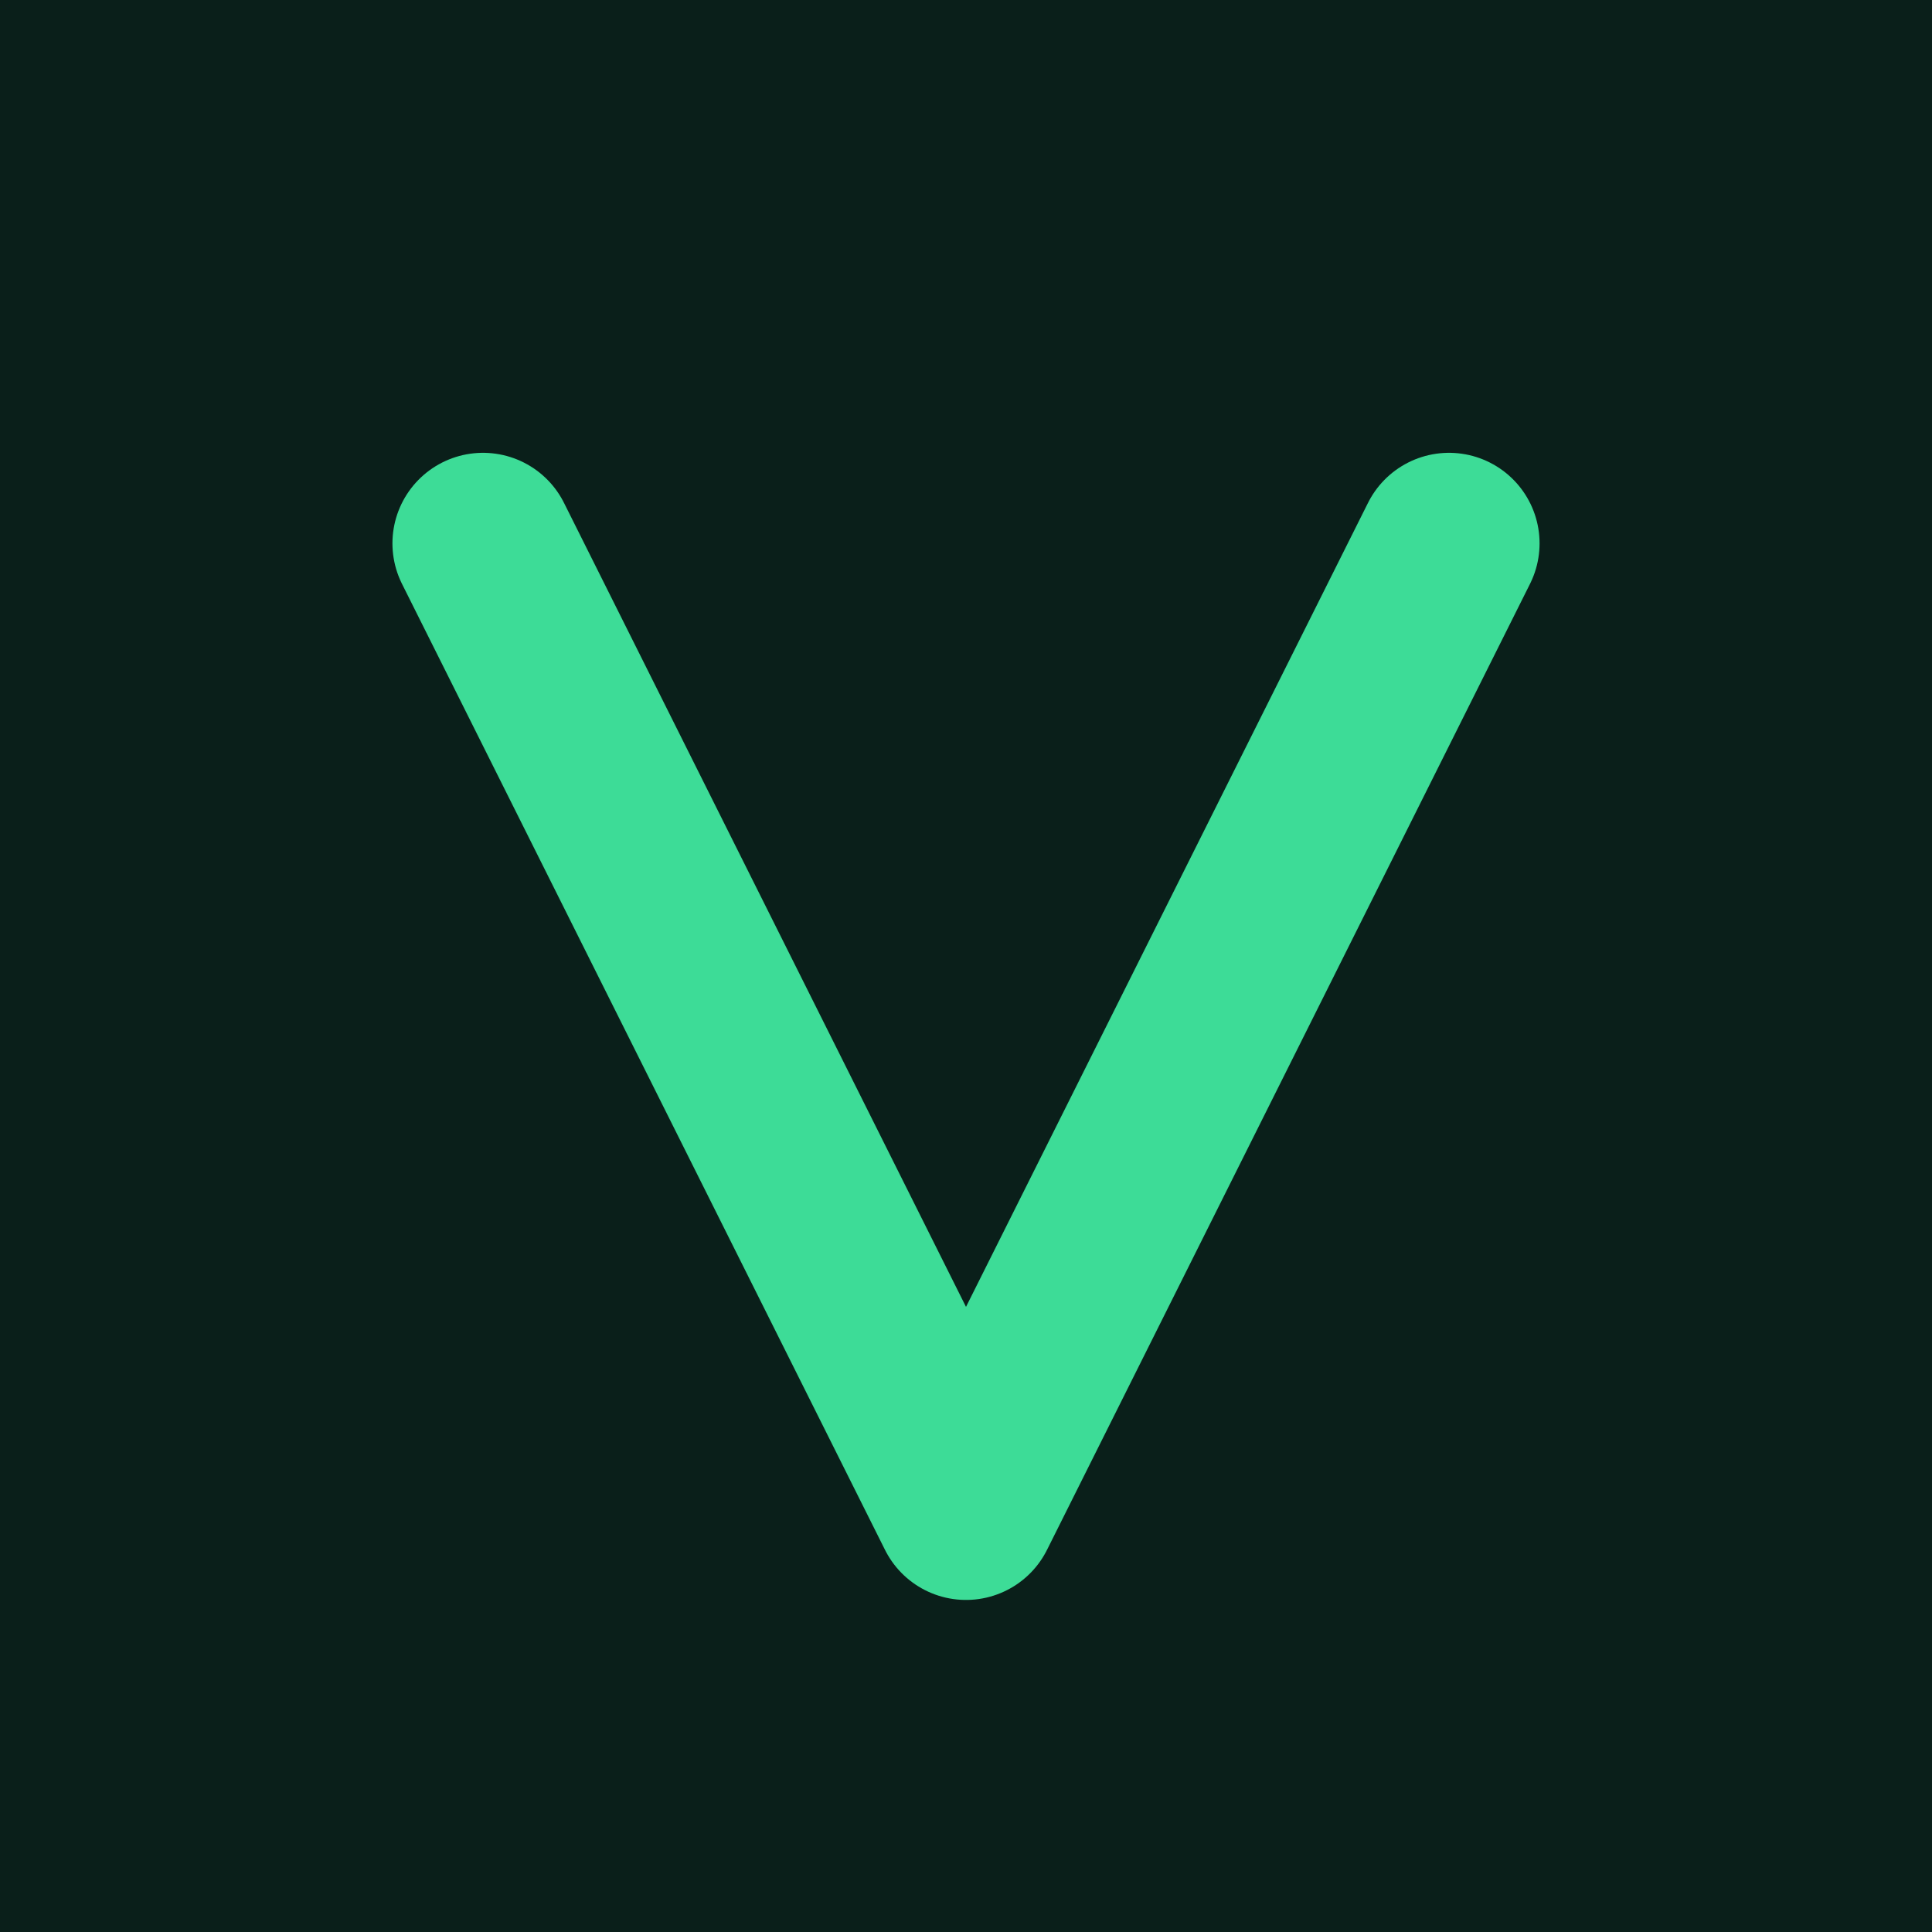
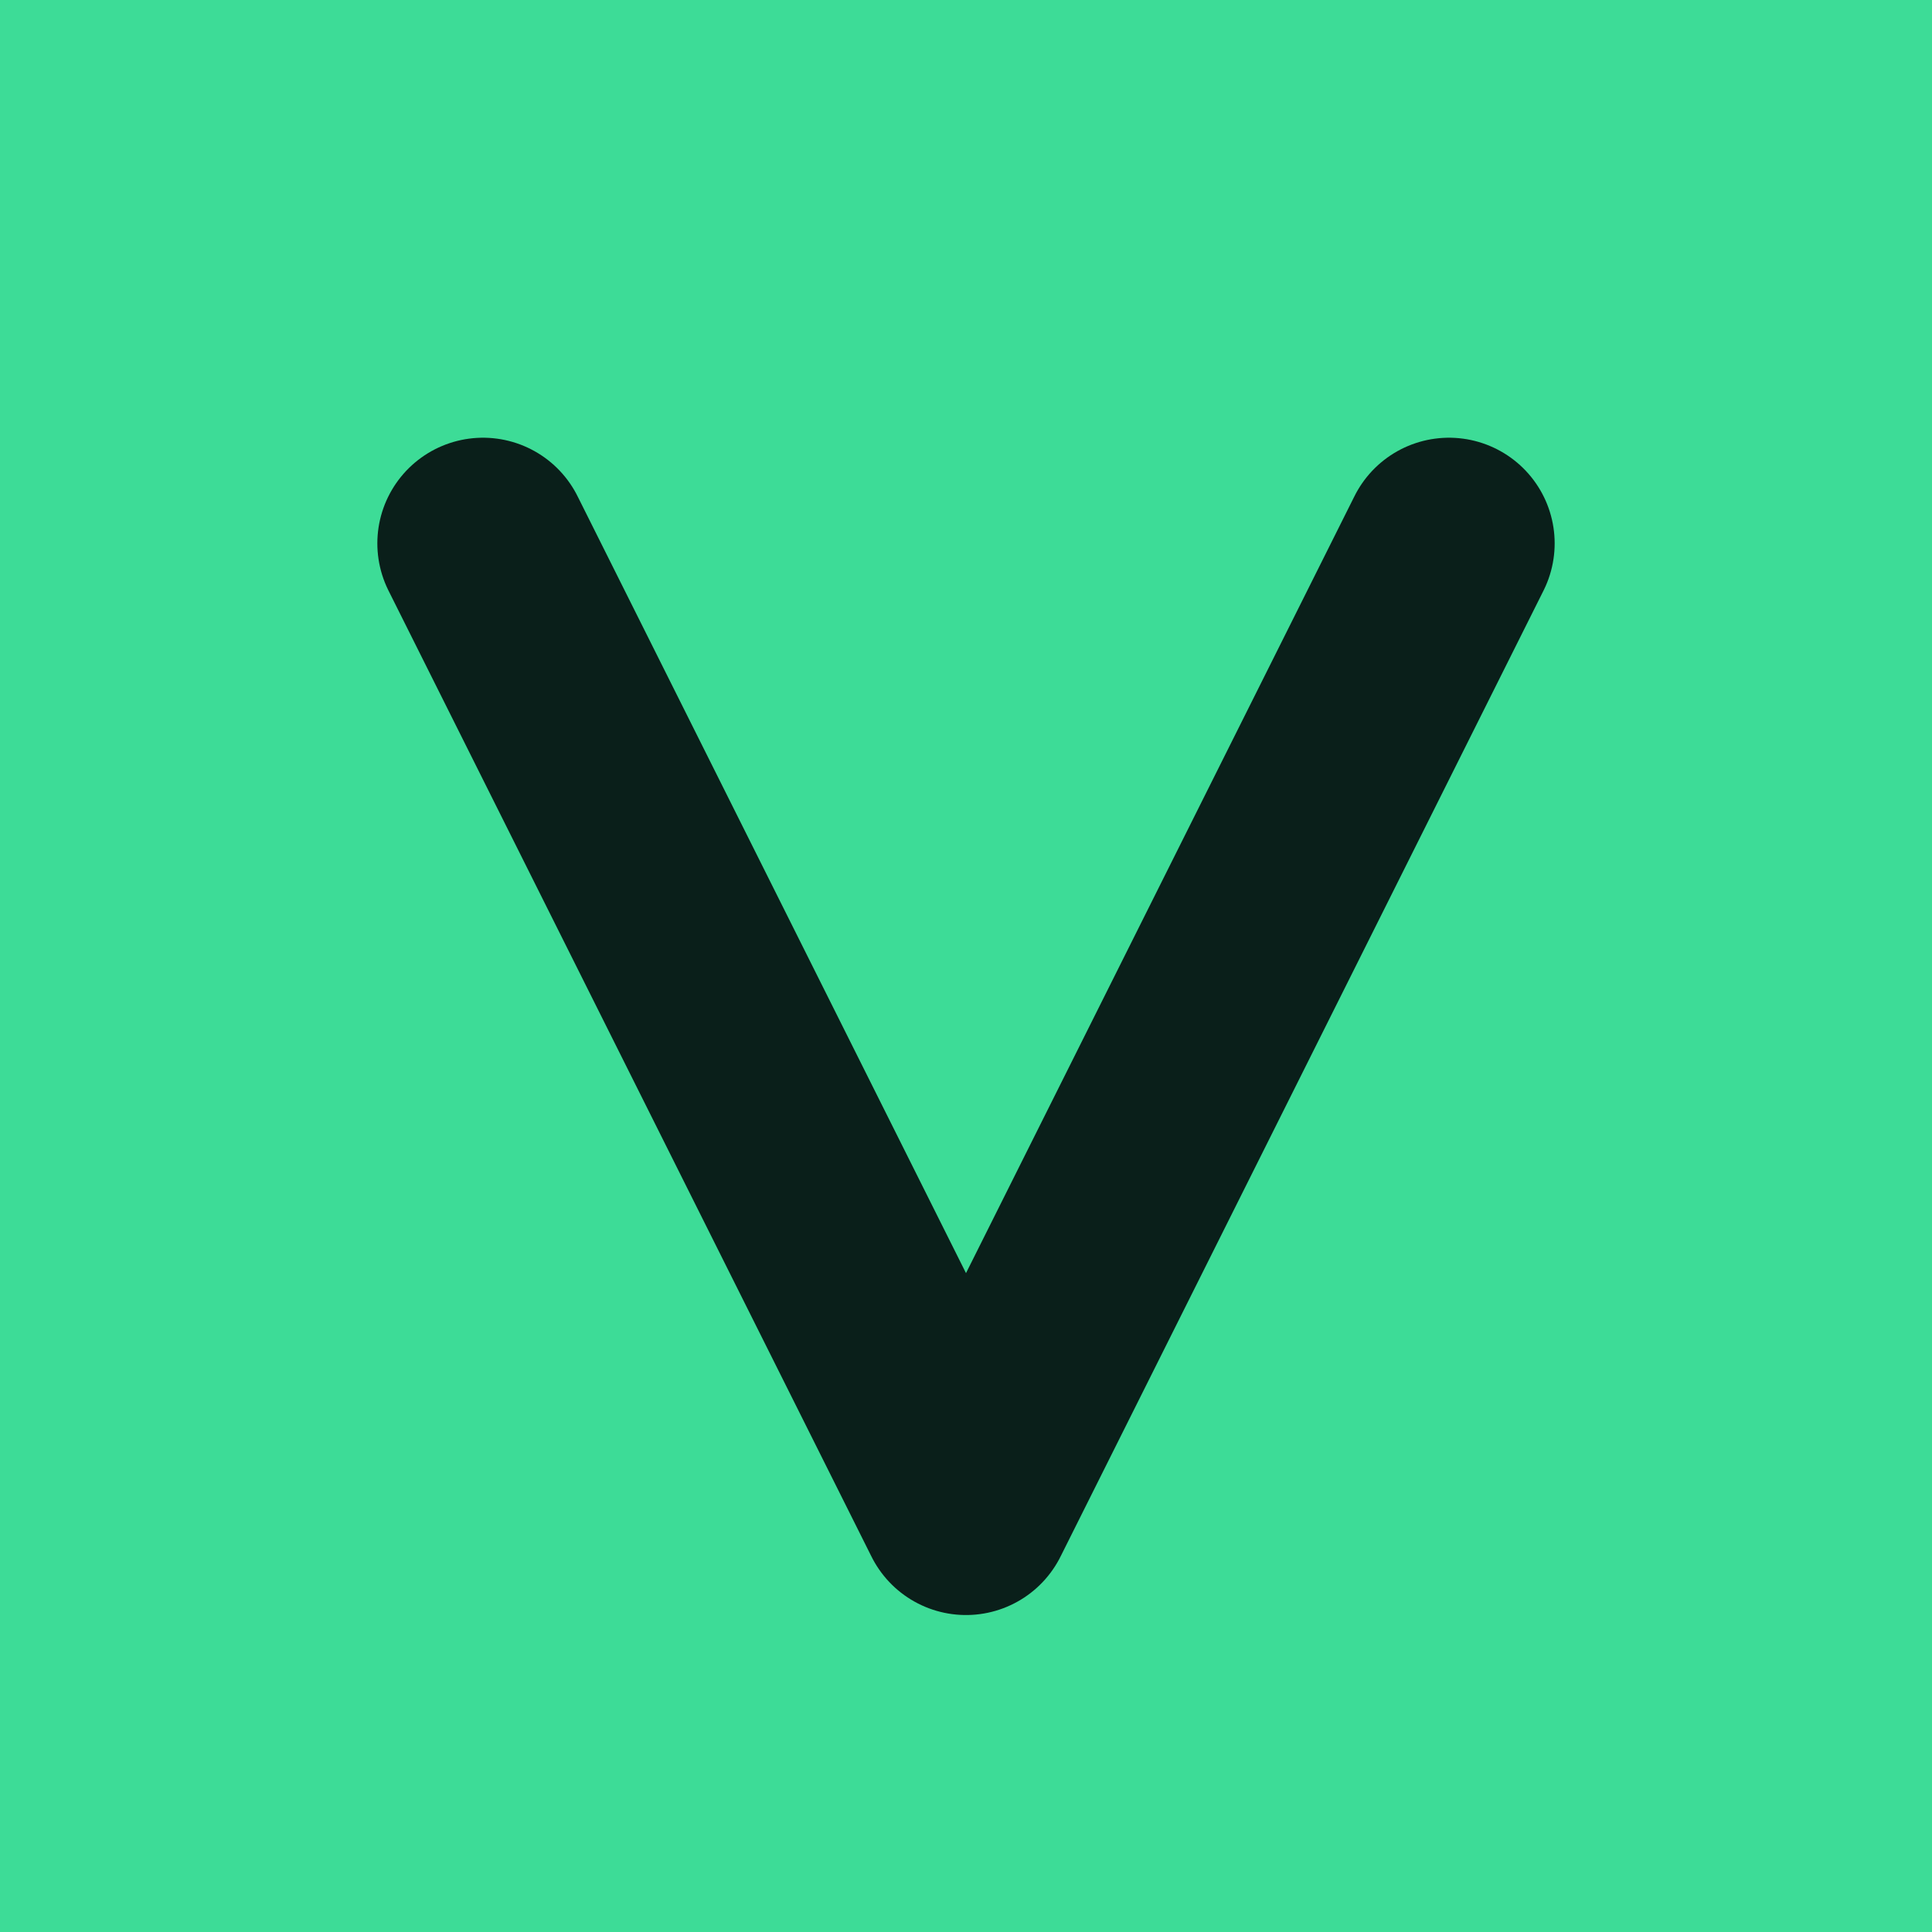
<svg xmlns="http://www.w3.org/2000/svg" viewBox="0 0 64 64">
-   <rect width="64" height="64" fill="#0a1f1a" />
-   <path d="M16 18 L32 50 L48 18" fill="none" stroke="#3ddc97" stroke-width="6" stroke-linecap="round" stroke-linejoin="round" />
+   <rect width="64" height="64" fill="#3ddc97" />
+   <path d="M16 18 L32 50 L48 18" fill="none" stroke="#0a1f1a" stroke-width="7" stroke-linecap="round" stroke-linejoin="round" />
</svg>
